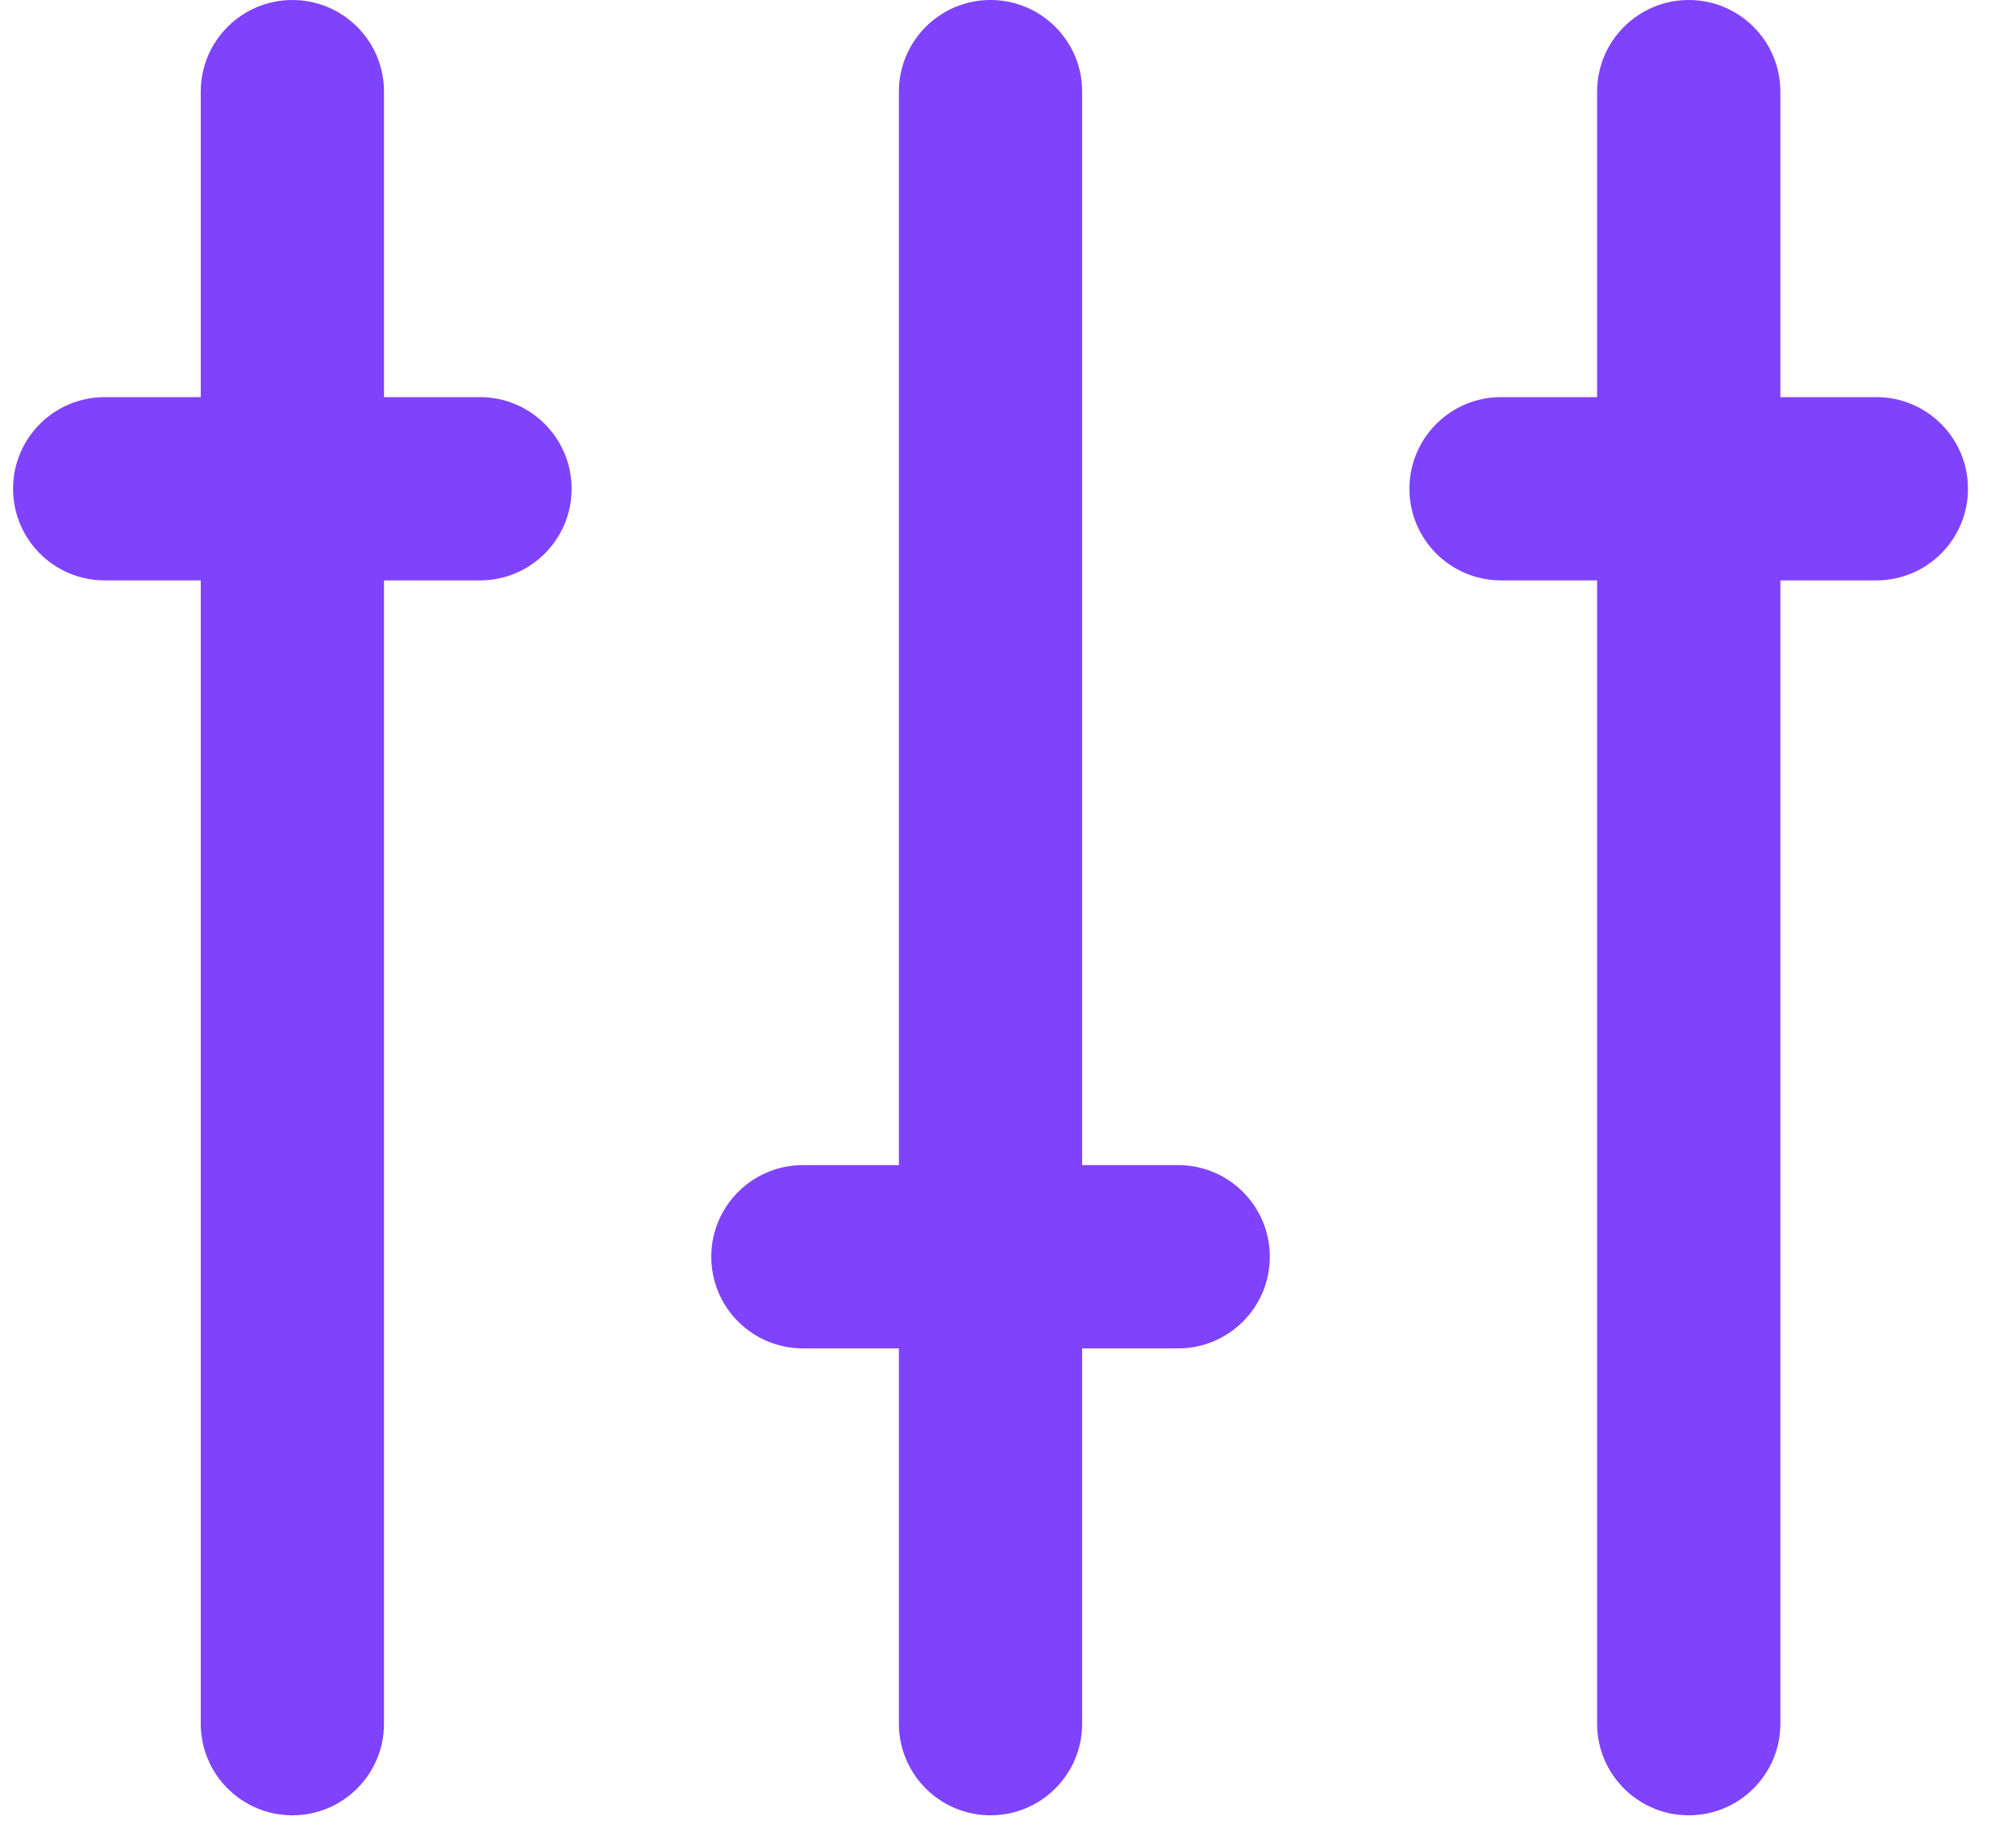
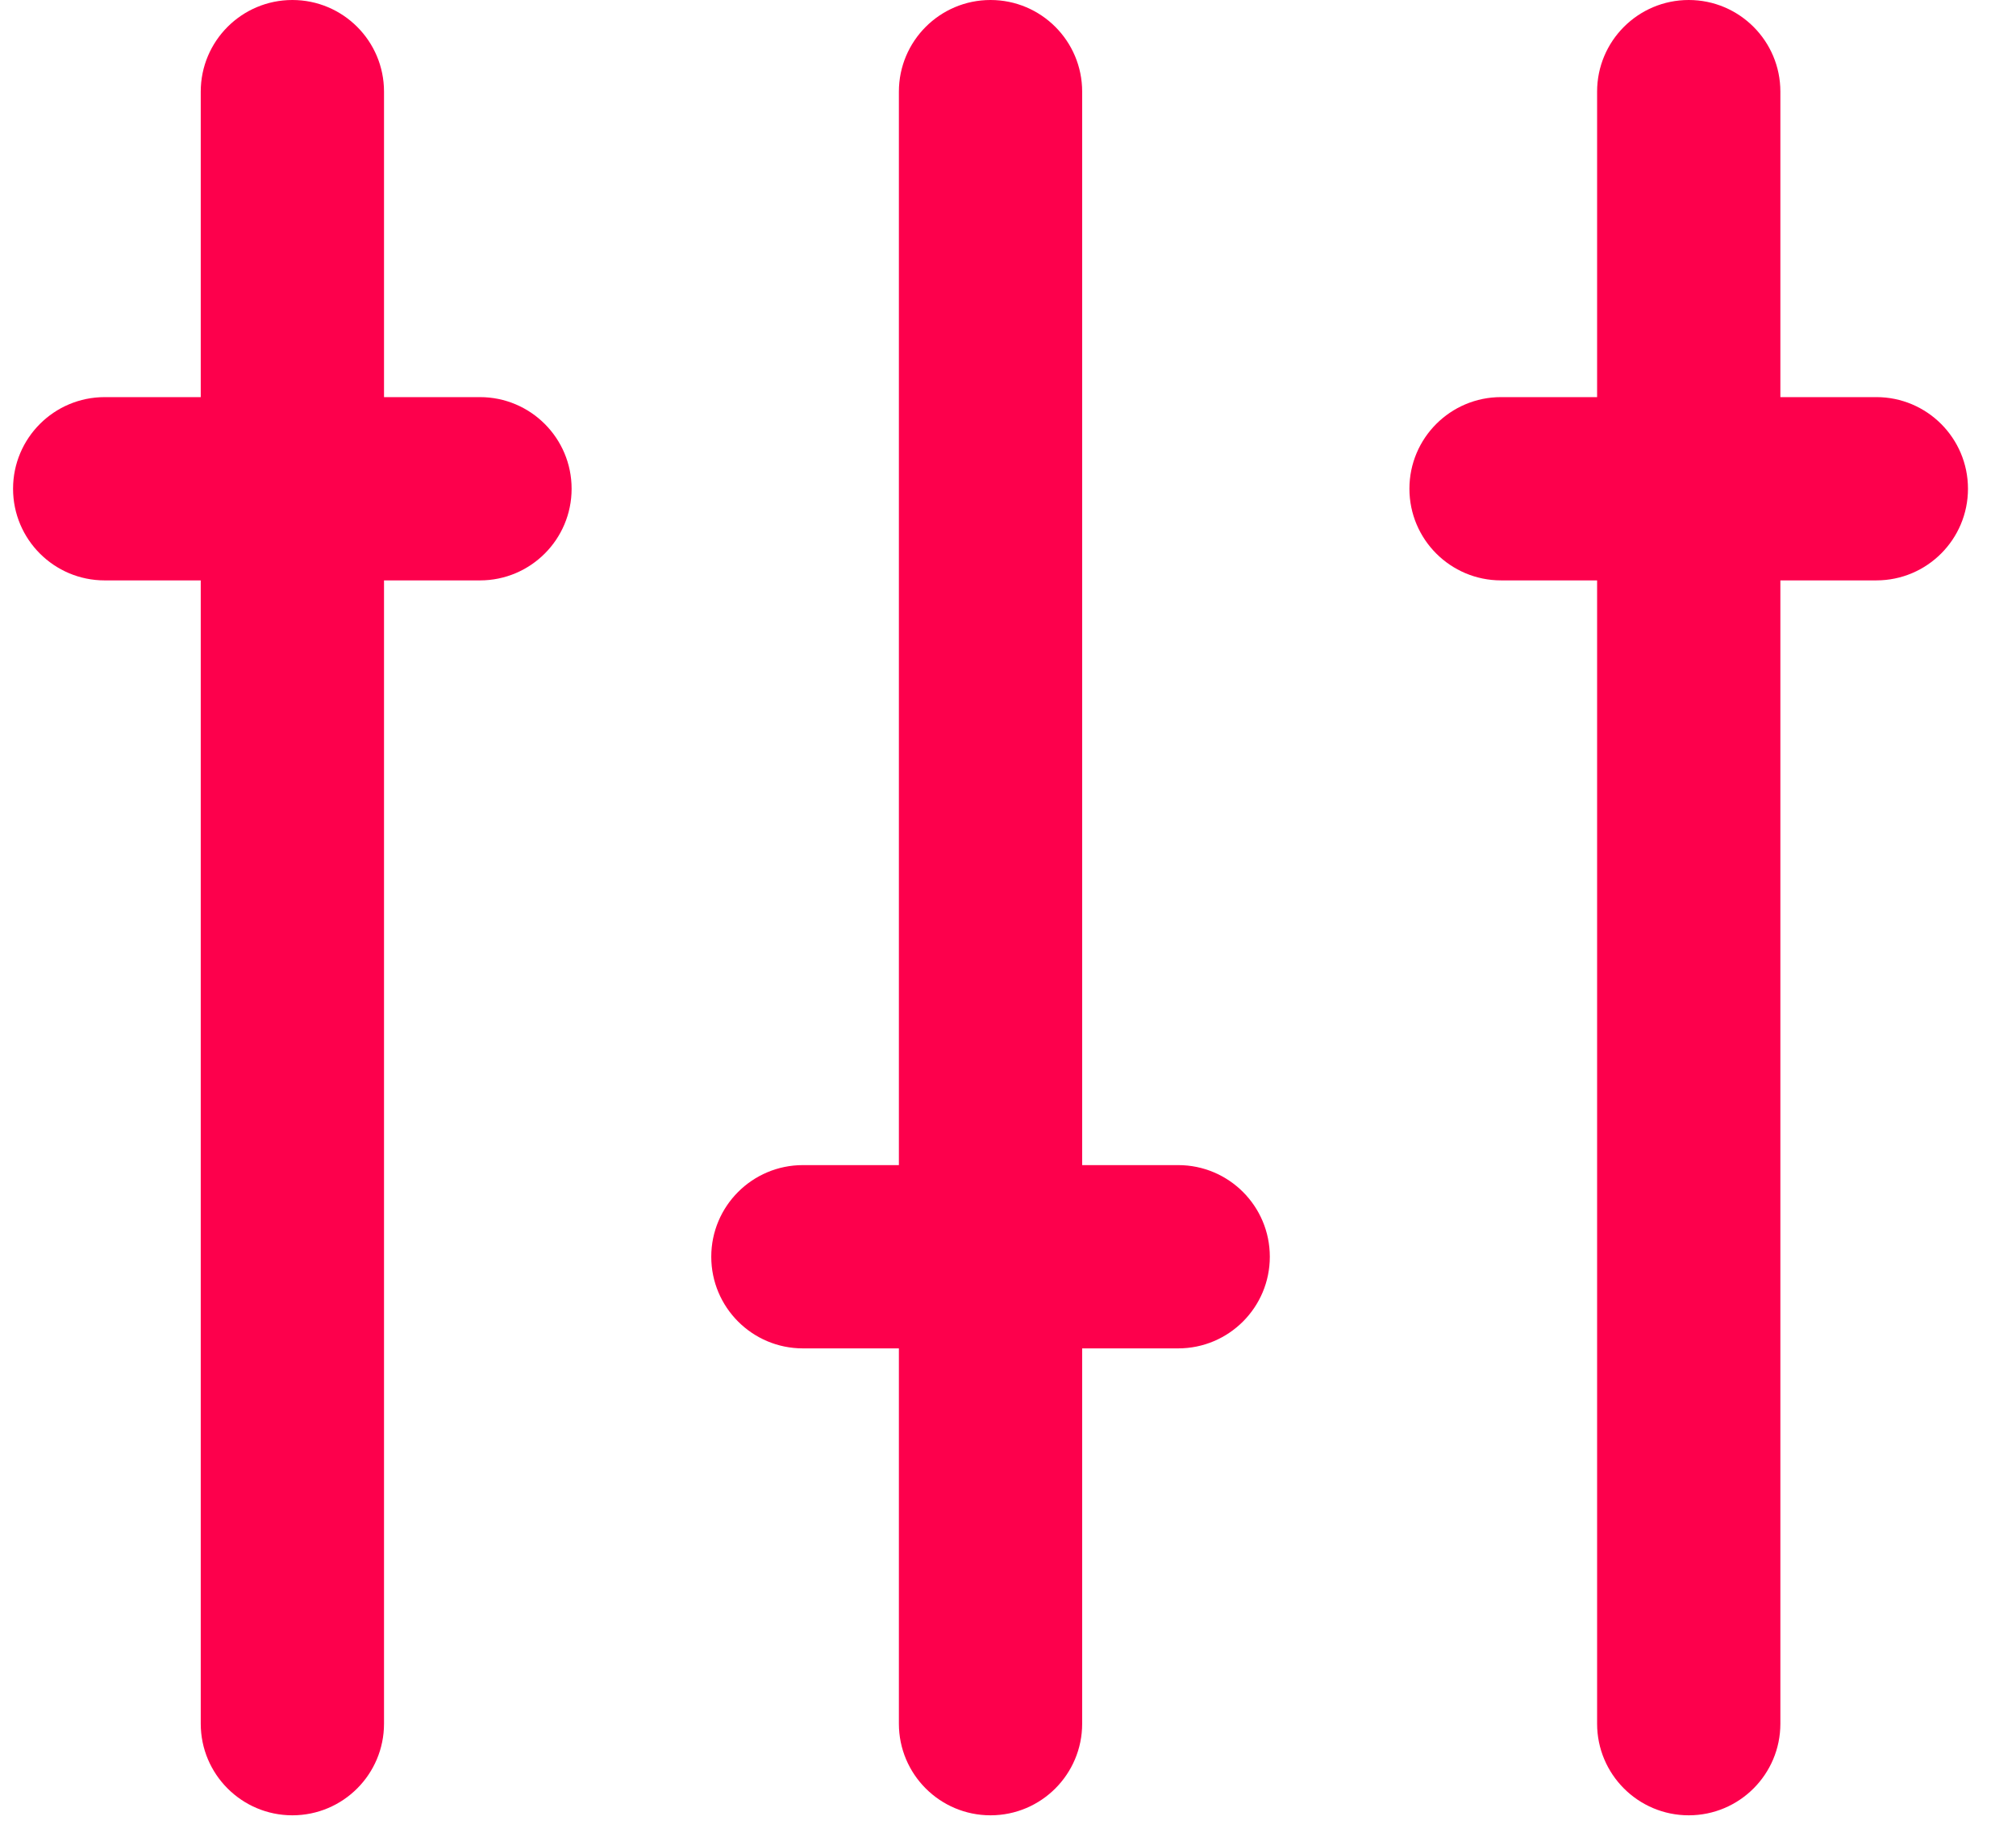
<svg xmlns="http://www.w3.org/2000/svg" height="30px" version="1.1" viewBox="0 0 33 30" width="33px">
  <defs />
  <g fill="none" fill-rule="evenodd" id="Music" stroke="none" stroke-width="1">
-     <g fill="#7F43FE" id="Icons" transform="translate(-210, -208)">
+     <g fill="#FD004C" id="Icons" transform="translate(-210, -208)">
      <g id="Mixer" transform="translate(210, 208)">
        <rect height="29.714" id="Rectangle" rx="1.5" width="3" x="3.286" y="0" />
        <rect height="29.714" id="Rectangle" rx="1.5" width="3" x="14.714" y="0" />
        <rect height="29.714" id="Rectangle" rx="1.5" width="3" x="26.143" y="0" />
        <rect height="9.143" id="Rectangle" rx="1.5" transform="translate(4.785714, 8) rotate(90) translate(-4.785714, -8) " width="3" x="3.286" y="3.429" />
        <rect height="9.143" id="Rectangle" rx="1.5" transform="translate(27.64286, 8) rotate(90) translate(-27.64286, -8) " width="3" x="26.143" y="3.429" />
        <rect height="9.143" id="Rectangle" rx="1.5" transform="translate(16.21429, 20.57143) rotate(90) translate(-16.21429, -20.57143) " width="3" x="14.714" y="16" />
      </g>
    </g>
  </g>
</svg>
